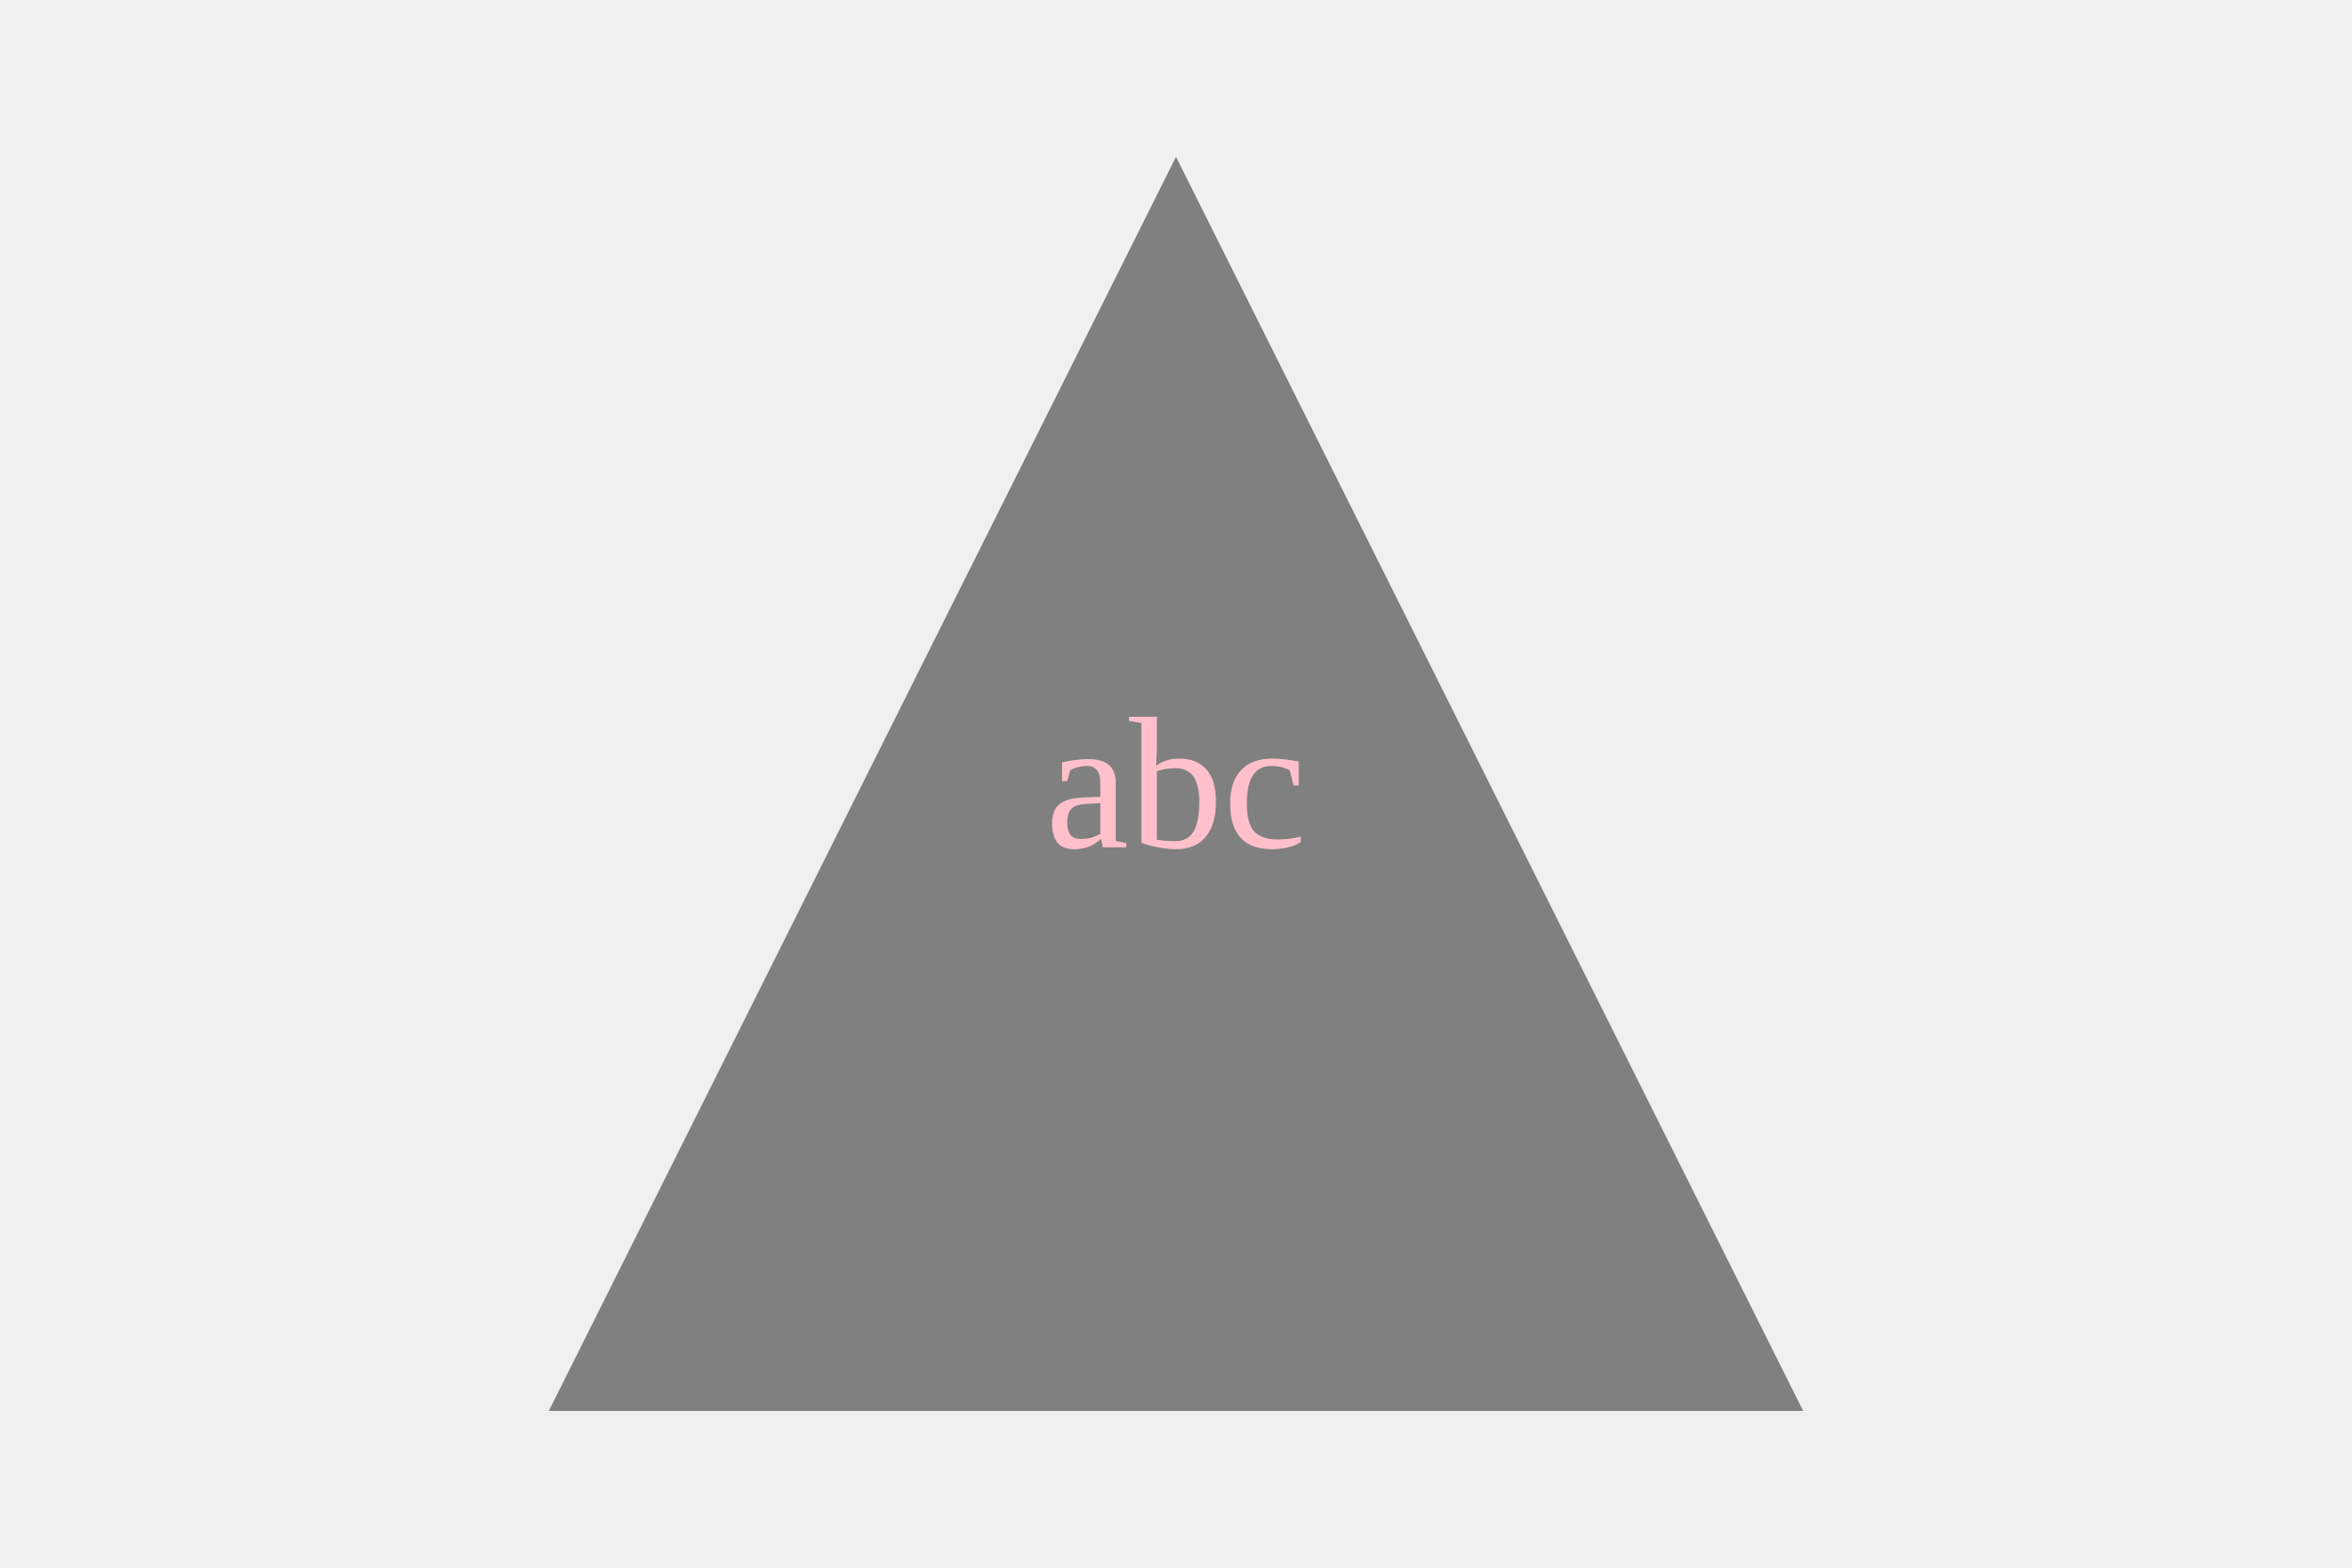
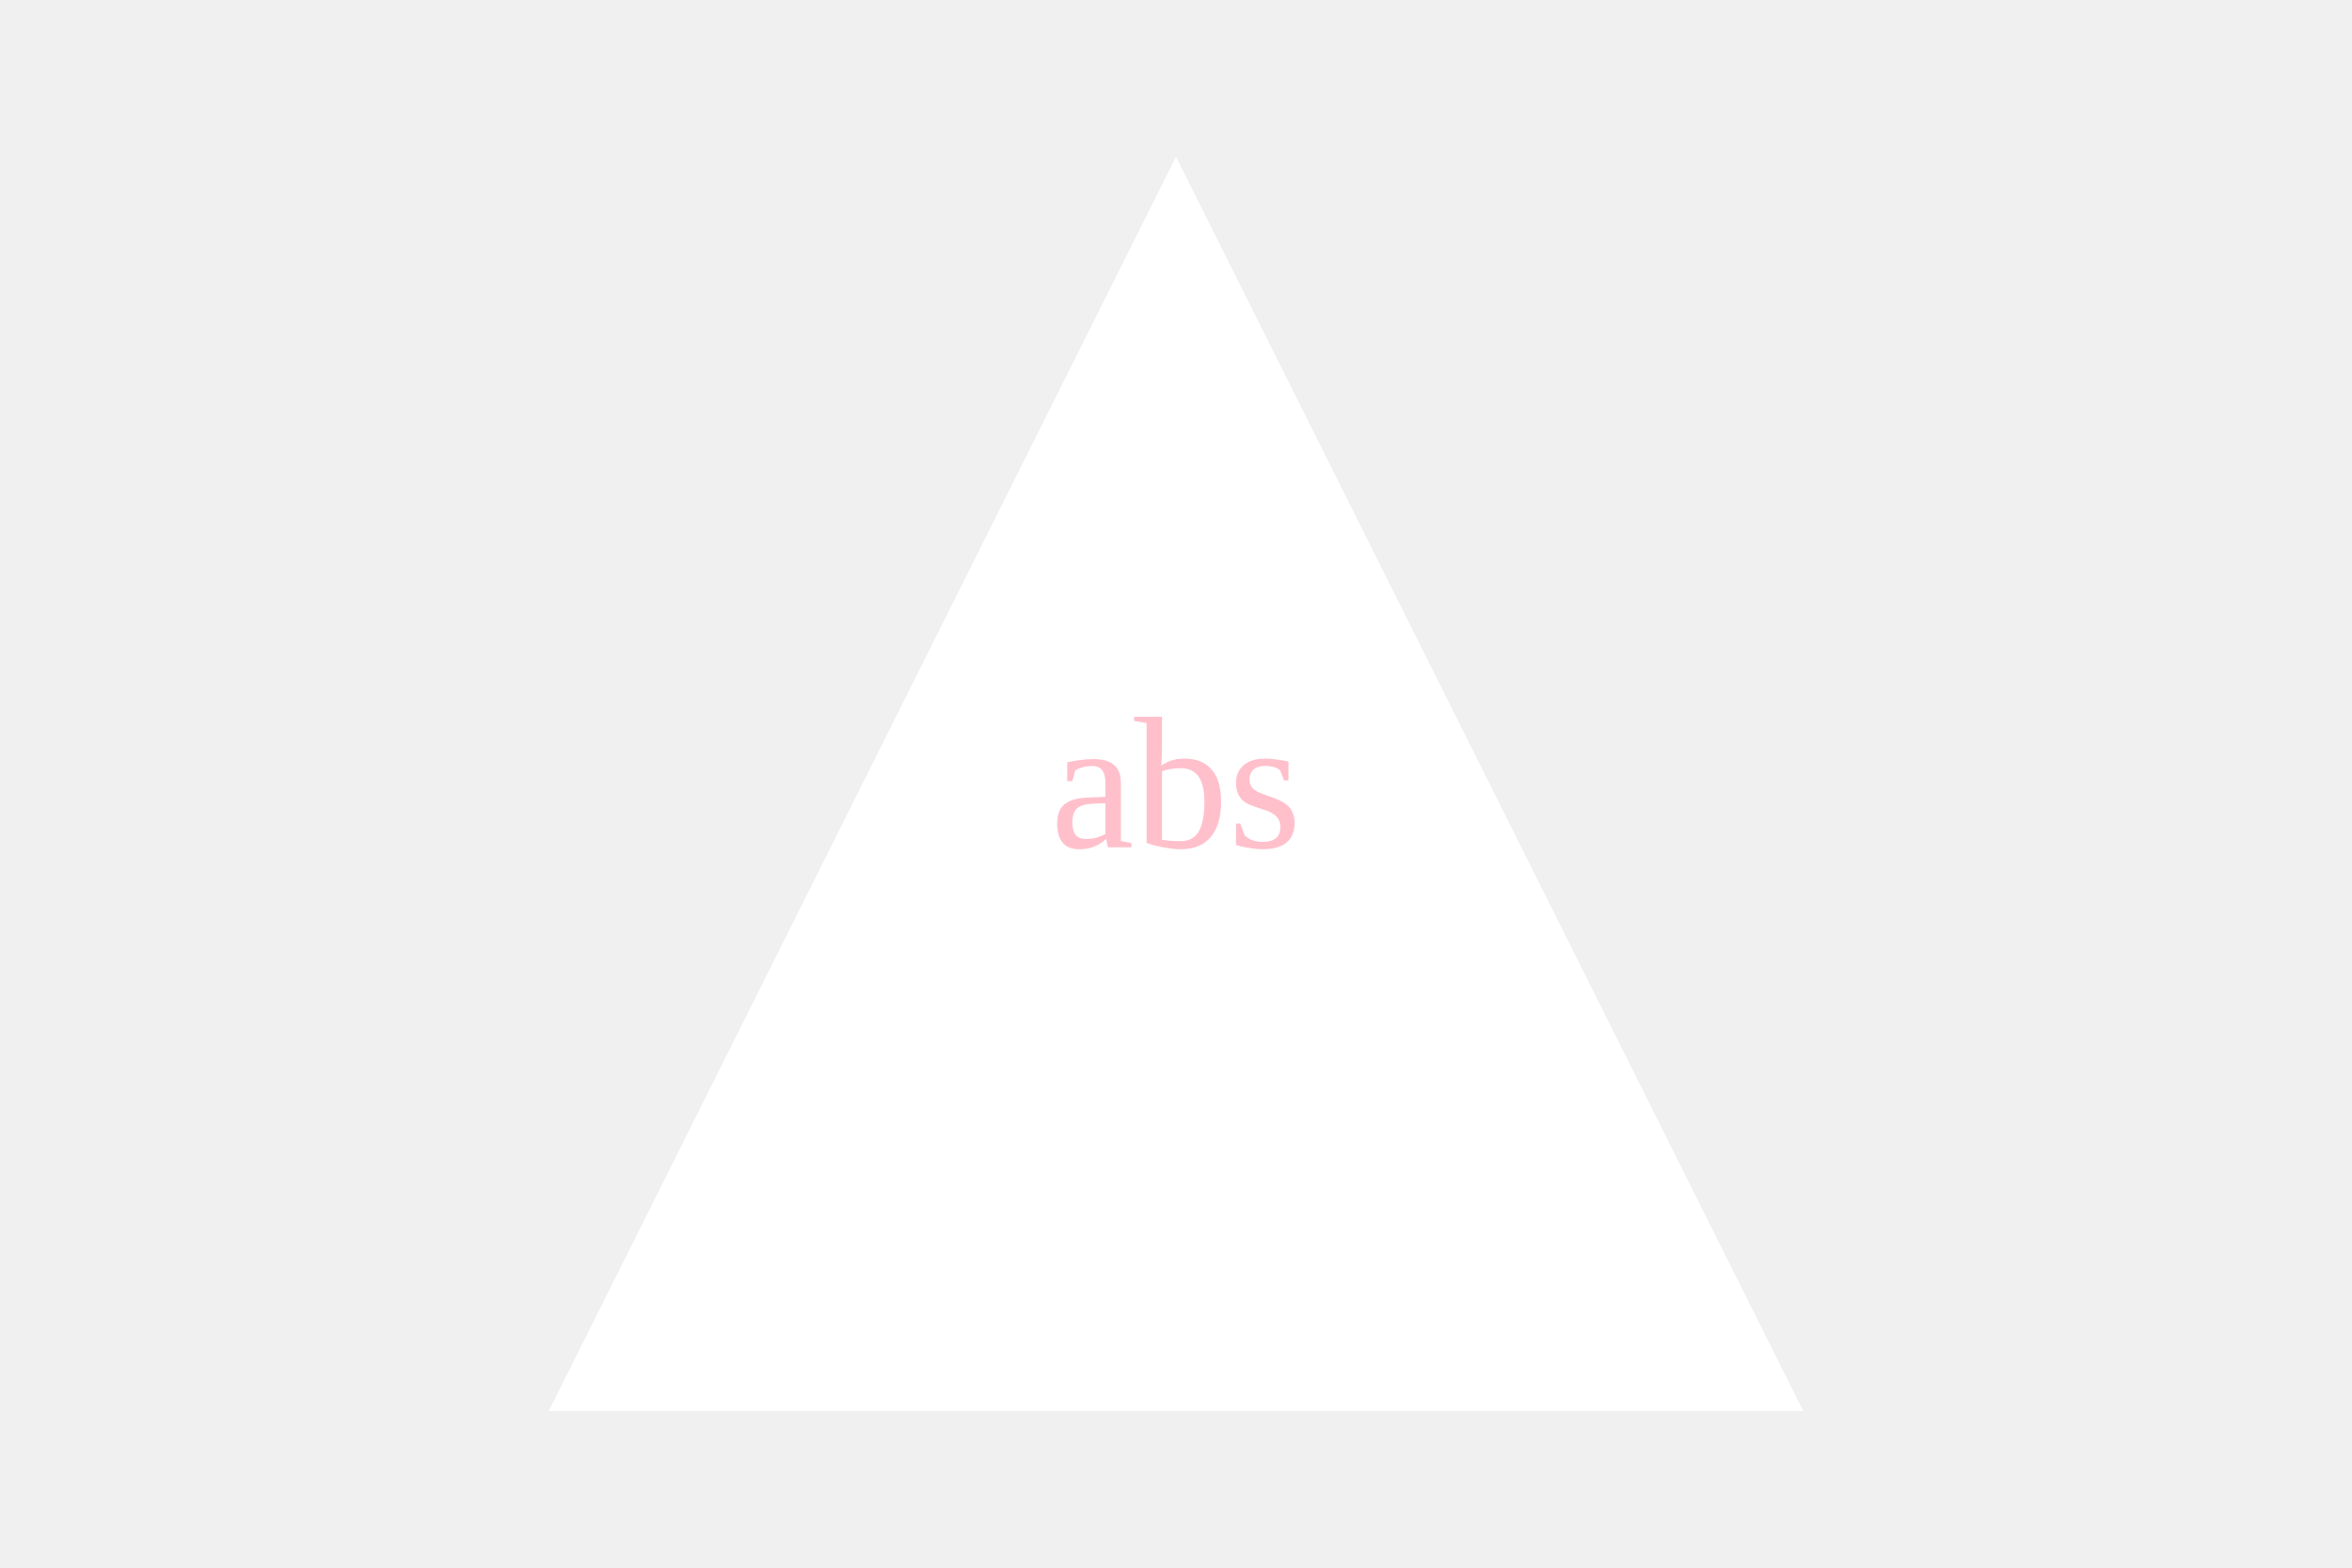
<svg viewBox="0 0 100 100" width="300" height="200">
-   <polygon points="50, 10 90, 90 10, 90" fill="grey" />
-   <text x="50" y="50" text-anchor="middle" dominant-baseline="central" fill="pink">abc</text>
+   <polygon points="50, 10 90, 90 10, 90" fill="white" />
+   <text x="50" y="50" text-anchor="middle" dominant-baseline="central" fill="pink">abs</text>
</svg>
